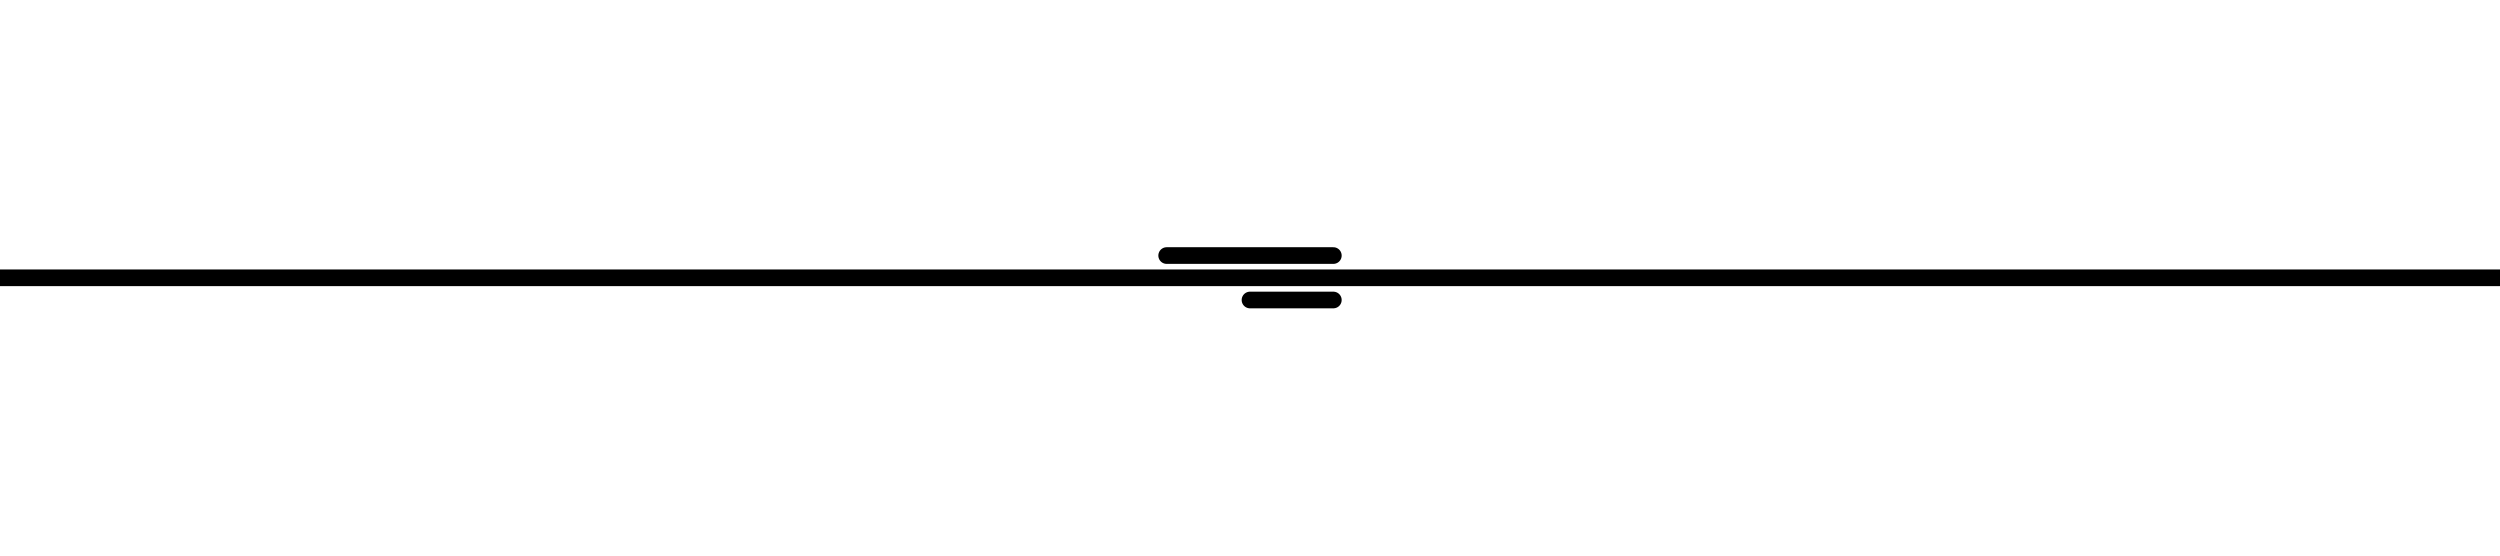
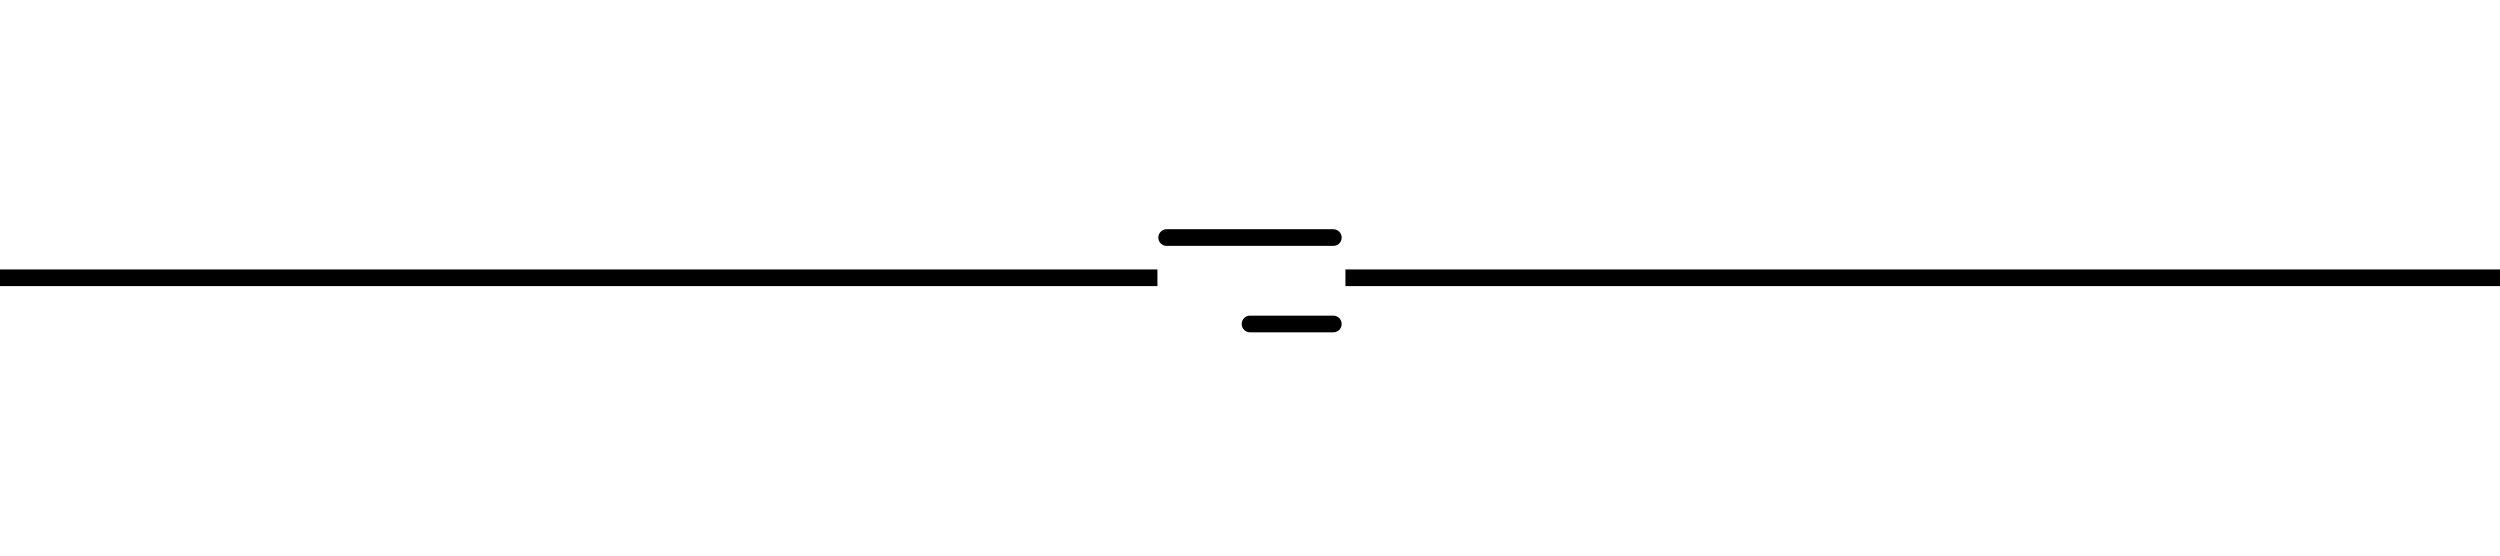
- <svg xmlns="http://www.w3.org/2000/svg" viewBox="-200 0 450 100" style="background-color:#ffffff00" version="1.1" xml:space="preserve" x="0px" y="0px" width="450px" height="100px">
-   <defs>
-     <style type="text/css">
+ <svg xmlns="http://www.w3.org/2000/svg" viewBox="-200 0 450 100" style="background-color:#ffffff00" version="1.1" xml:space="preserve" x="0px" y="0px" width="450px" height="100px" id="svg3">
+   <defs id="defs1">
+     <style type="text/css" id="style1">
    
      path,circle {
        stroke:#000000;
        stroke-width: 3;
        stroke-linecap: round;
        stroke-linejoin: round;
        fill: none
      }
	</style>
  </defs>
-   <path d="M -200 50 L 250 50" />
-   <path d="M 10 46 L 40 46" />
-   <path d="M 25 54 L 40 54" />
+   <path d="M -200,50 H 6.838 M 43.679,50 H 250" id="path1" style="stroke-linecap:square;stroke-linejoin:miter" />
+   <path d="M 10,42.761 H 40" id="path2" />
+   <path d="M 25,58.315 H 40" id="path3" />
</svg>
